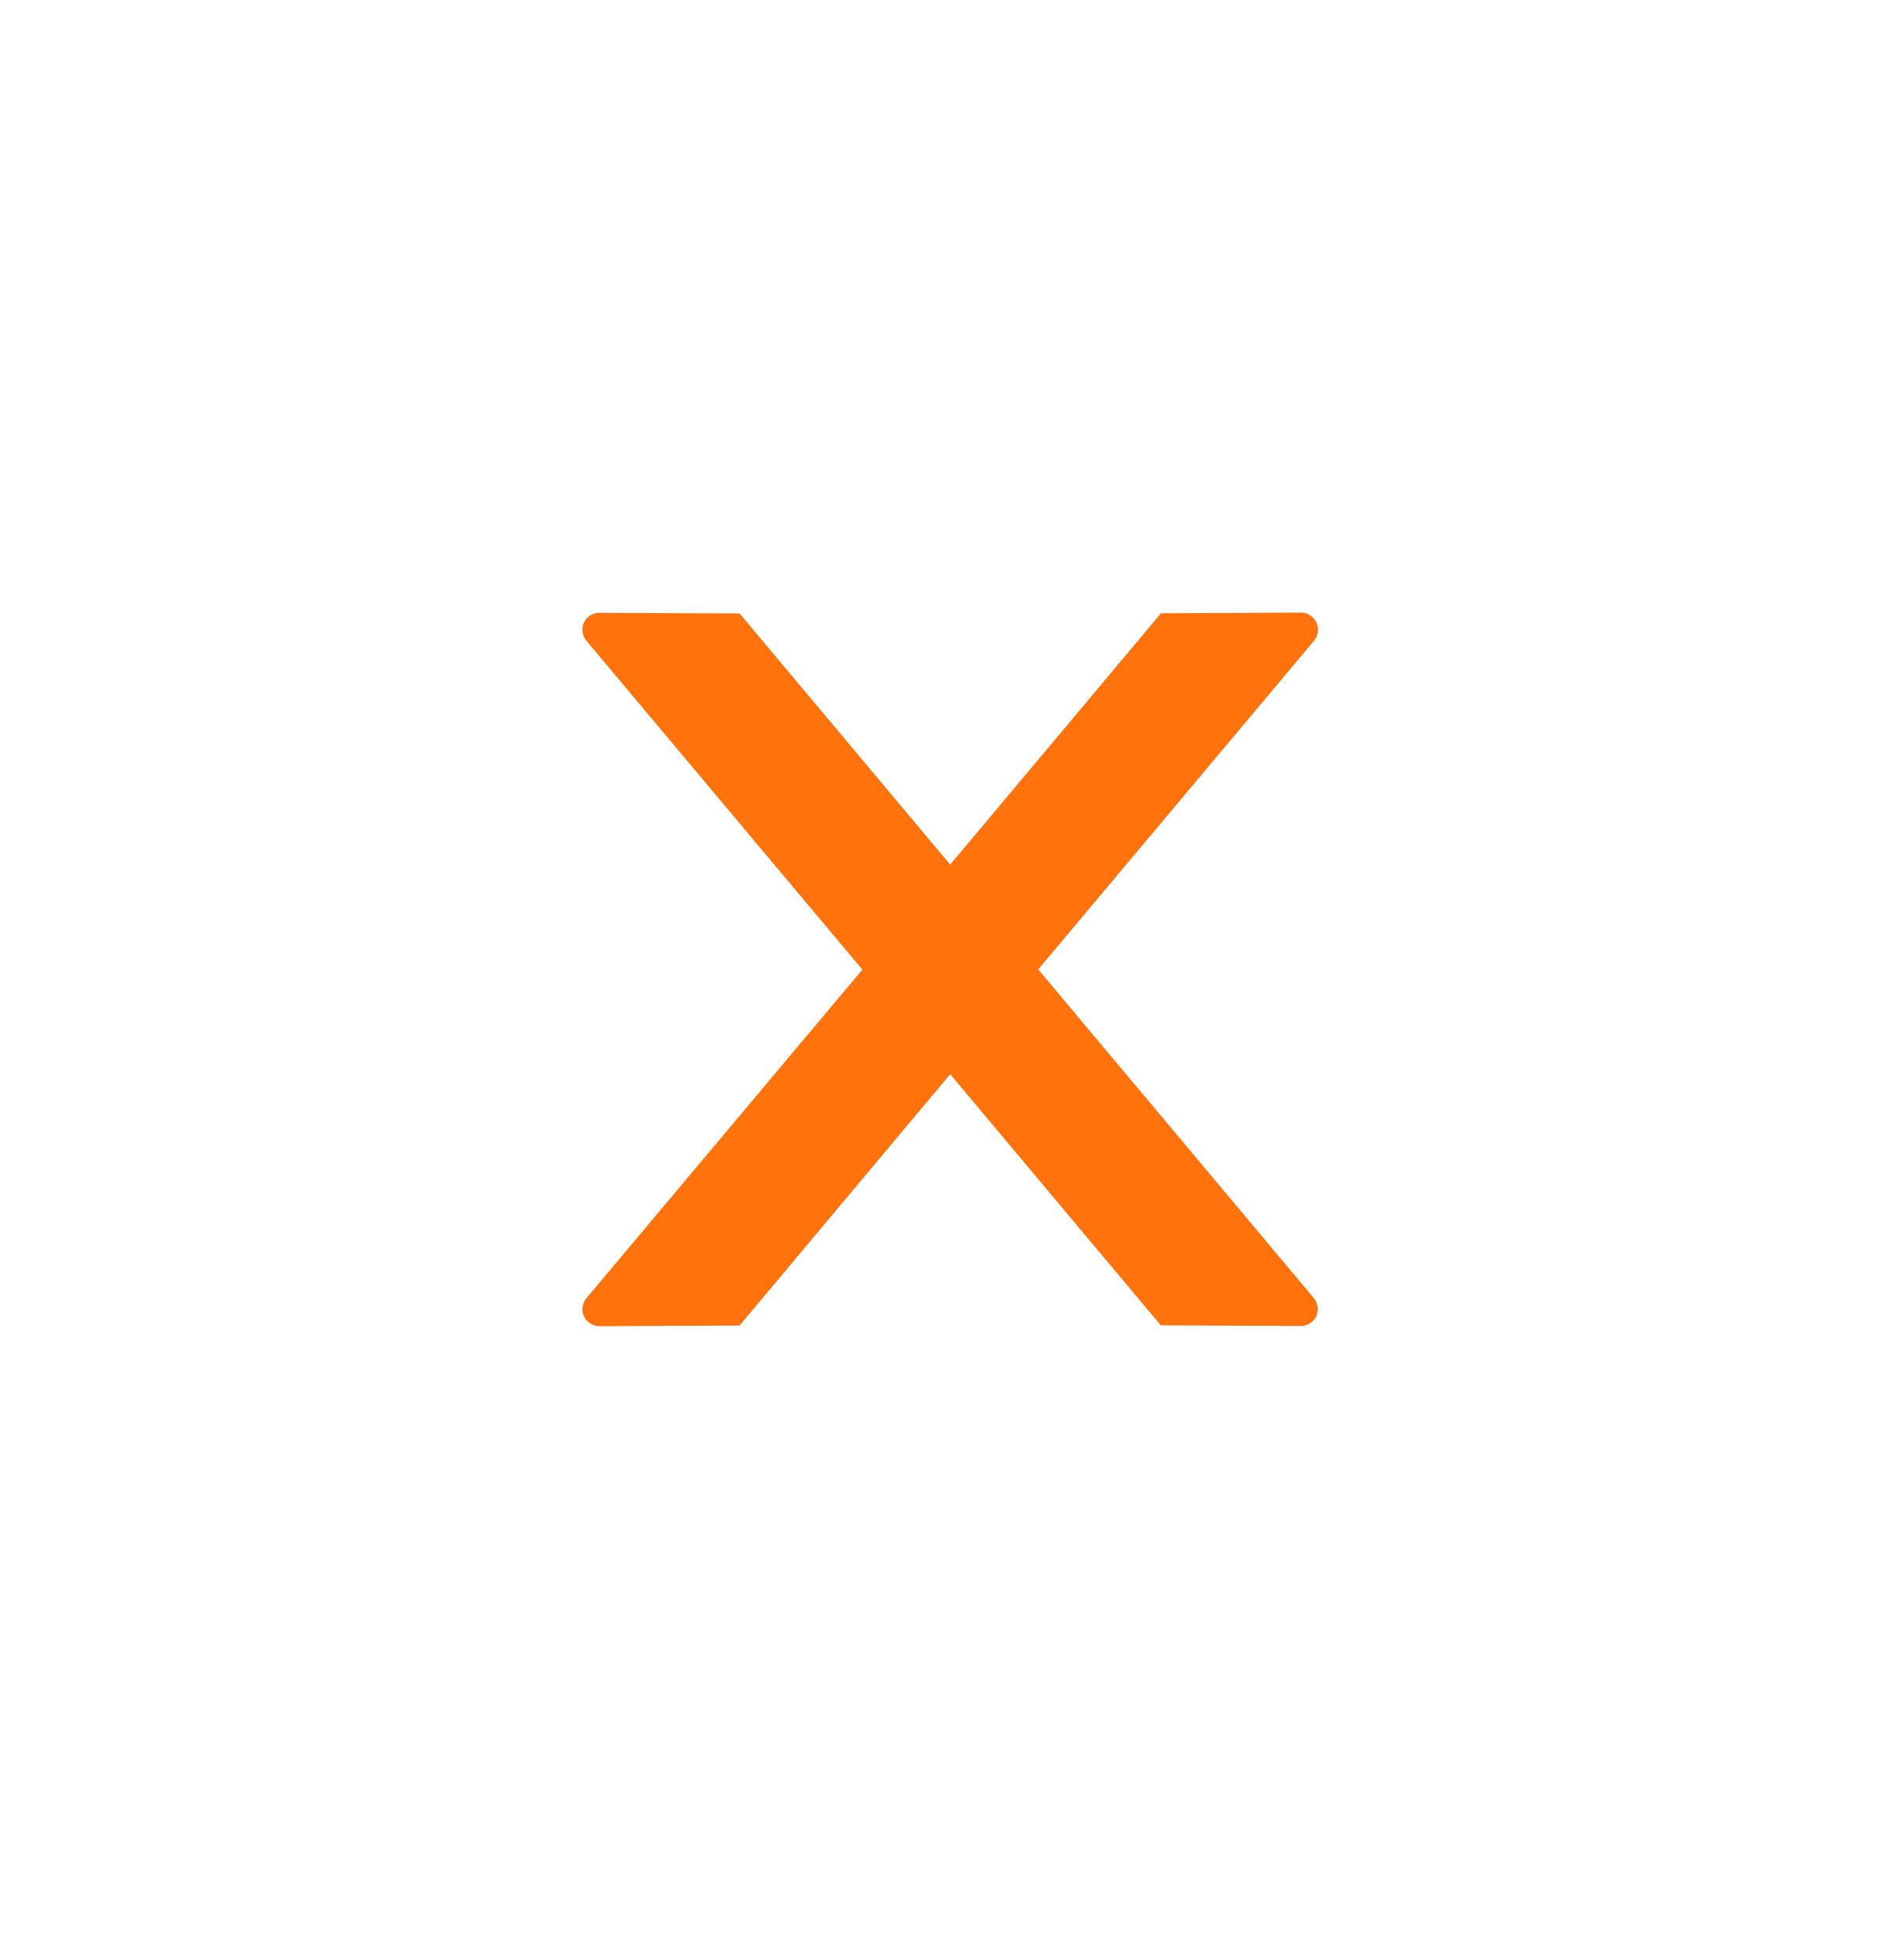
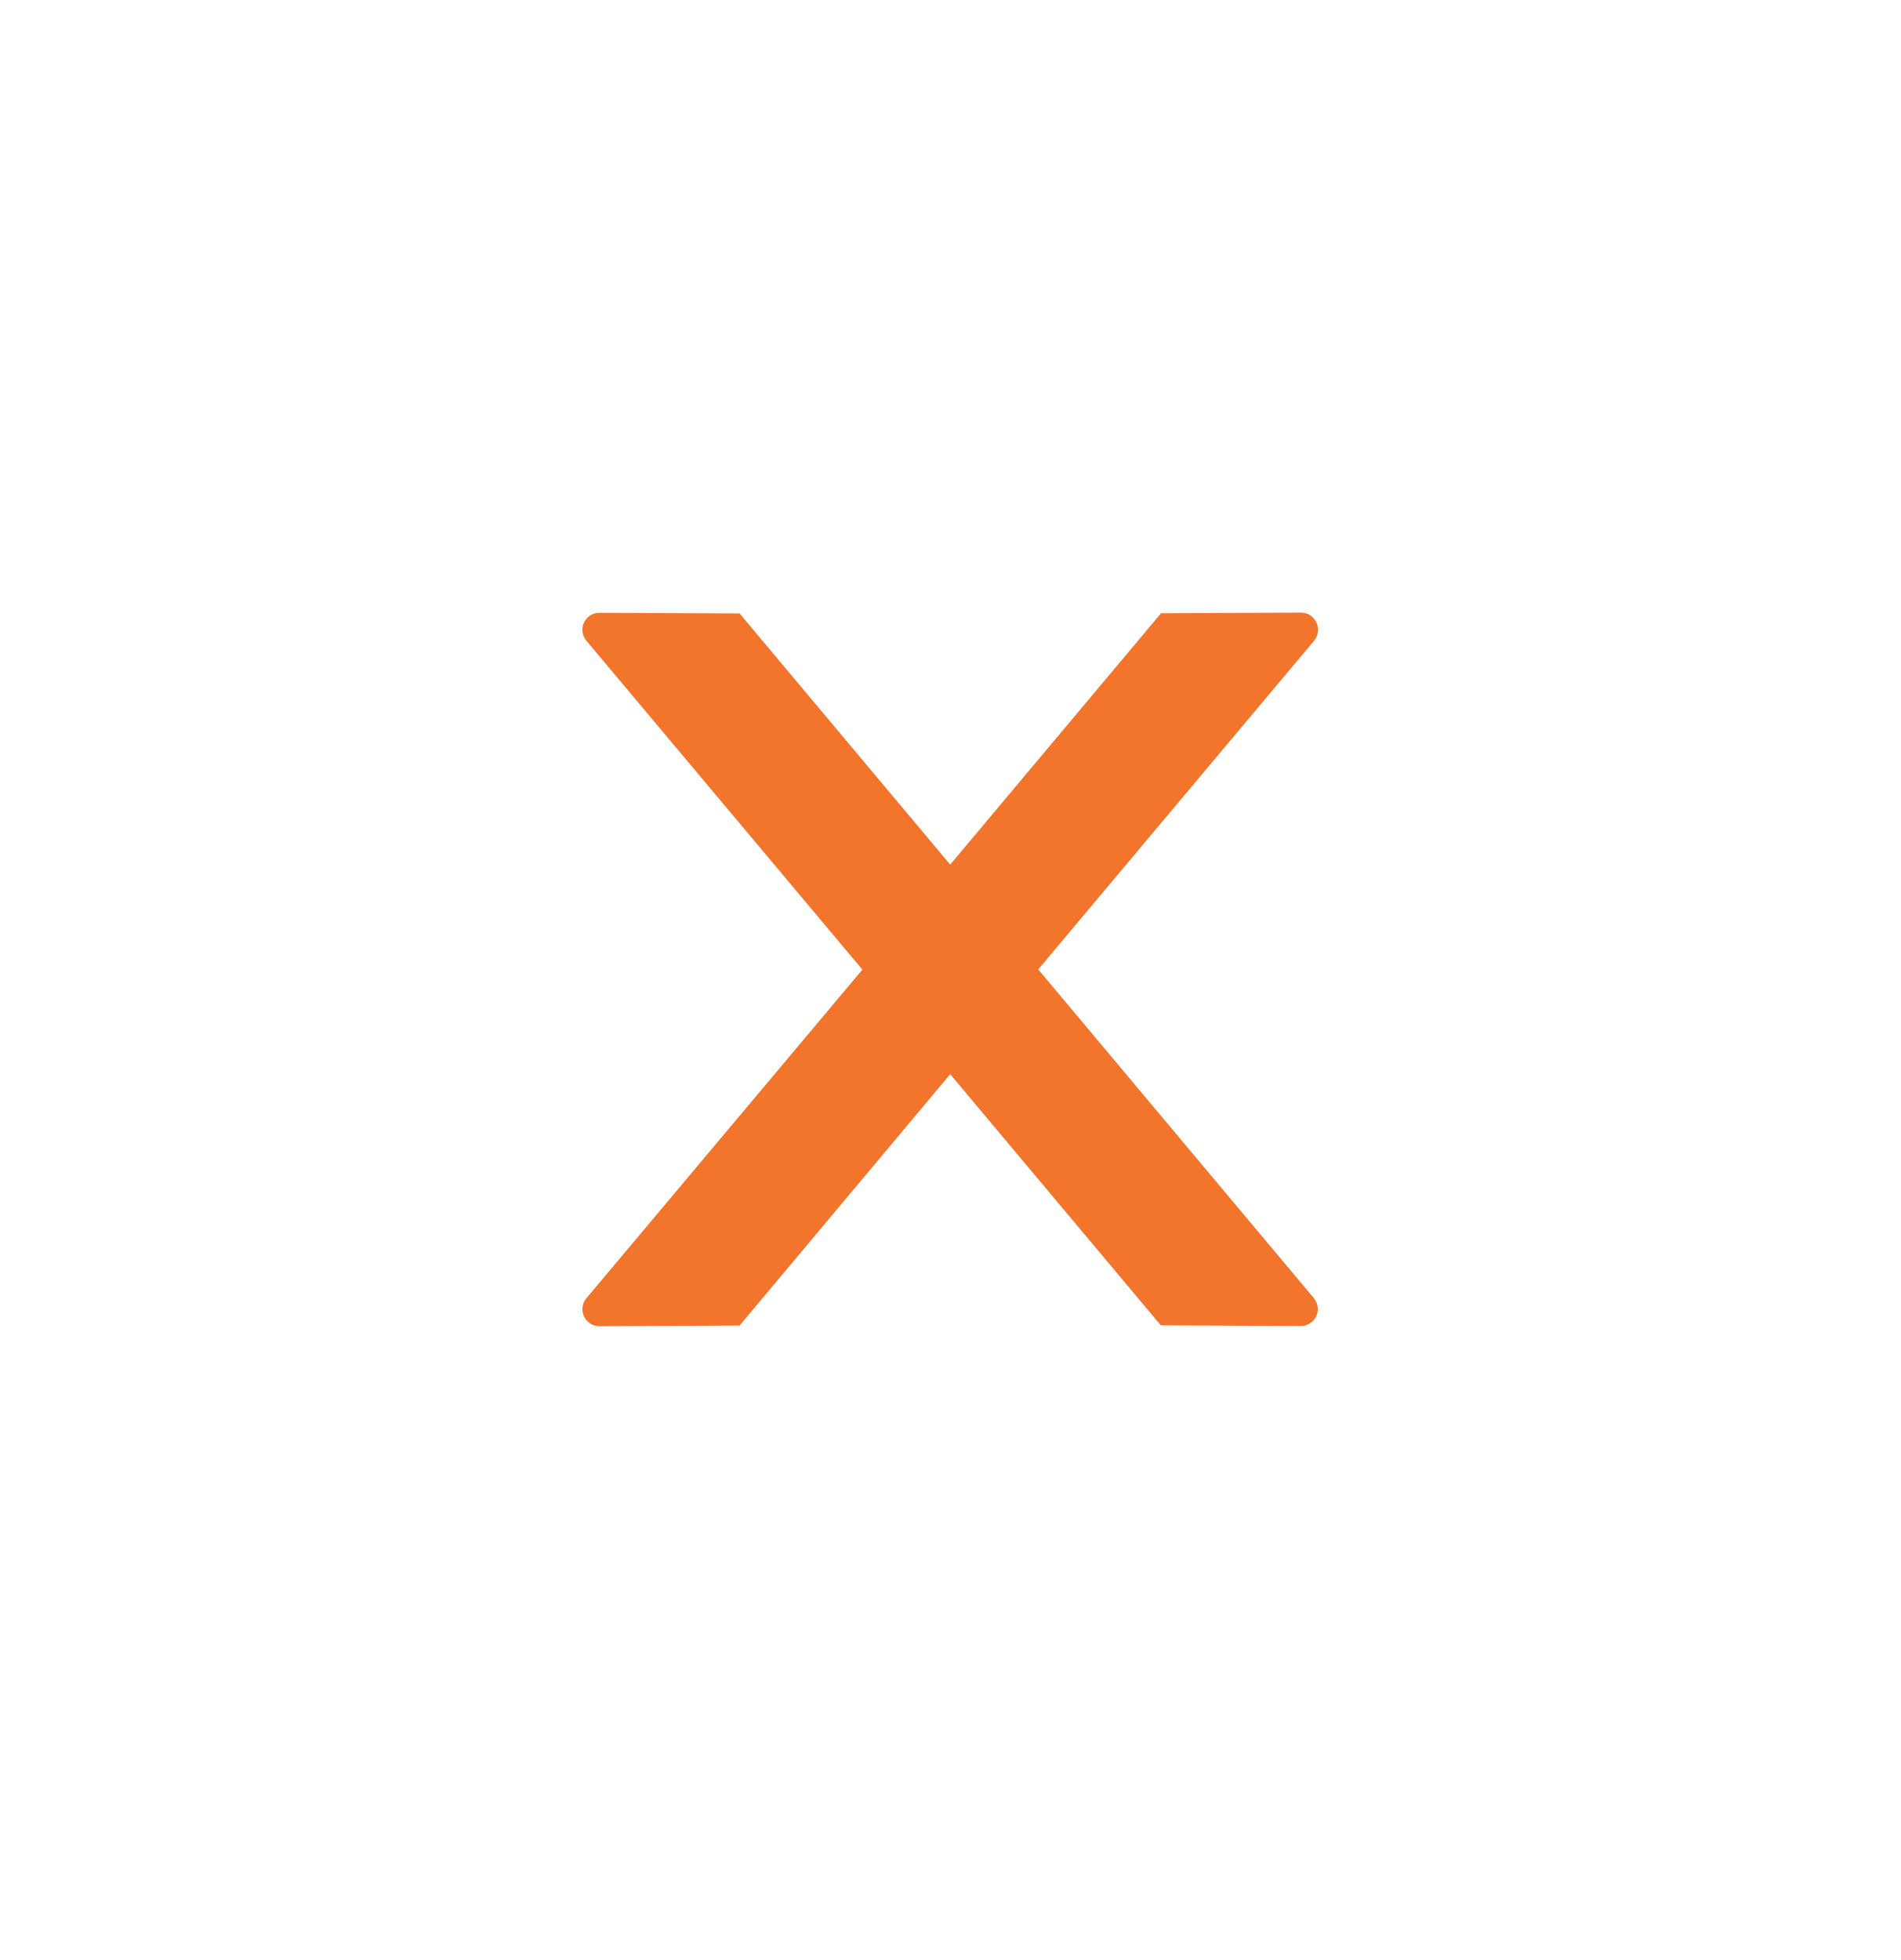
<svg xmlns="http://www.w3.org/2000/svg" width="32" height="33" viewBox="0 0 56 57" fill="none">
-   <path d="M38.837 18.175C38.837 17.9 38.612 17.675 38.337 17.675L34.212 17.694L28 25.1L21.794 17.7L17.662 17.681C17.387 17.681 17.162 17.9 17.162 18.181C17.162 18.3 17.206 18.413 17.281 18.506L25.412 28.194L17.281 37.875C17.206 37.967 17.164 38.081 17.162 38.2C17.162 38.475 17.387 38.7 17.662 38.7L21.794 38.681L28 31.275L34.206 38.675L38.331 38.694C38.606 38.694 38.831 38.475 38.831 38.194C38.831 38.075 38.787 37.962 38.712 37.869L30.594 28.188L38.725 18.5C38.8 18.413 38.837 18.294 38.837 18.175Z" fill="#FF720C" />
+   <path d="M38.837 18.175C38.837 17.9 38.612 17.675 38.337 17.675L34.212 17.694L28 25.1L21.794 17.7L17.662 17.681C17.387 17.681 17.162 17.9 17.162 18.181C17.162 18.3 17.206 18.413 17.281 18.506L25.412 28.194L17.281 37.875C17.206 37.967 17.164 38.081 17.162 38.2C17.162 38.475 17.387 38.7 17.662 38.7L21.794 38.681L28 31.275L34.206 38.675L38.331 38.694C38.606 38.694 38.831 38.475 38.831 38.194C38.831 38.075 38.787 37.962 38.712 37.869L30.594 28.188L38.725 18.5C38.8 18.413 38.837 18.294 38.837 18.175Z" fill="#f3752b" />
</svg>
